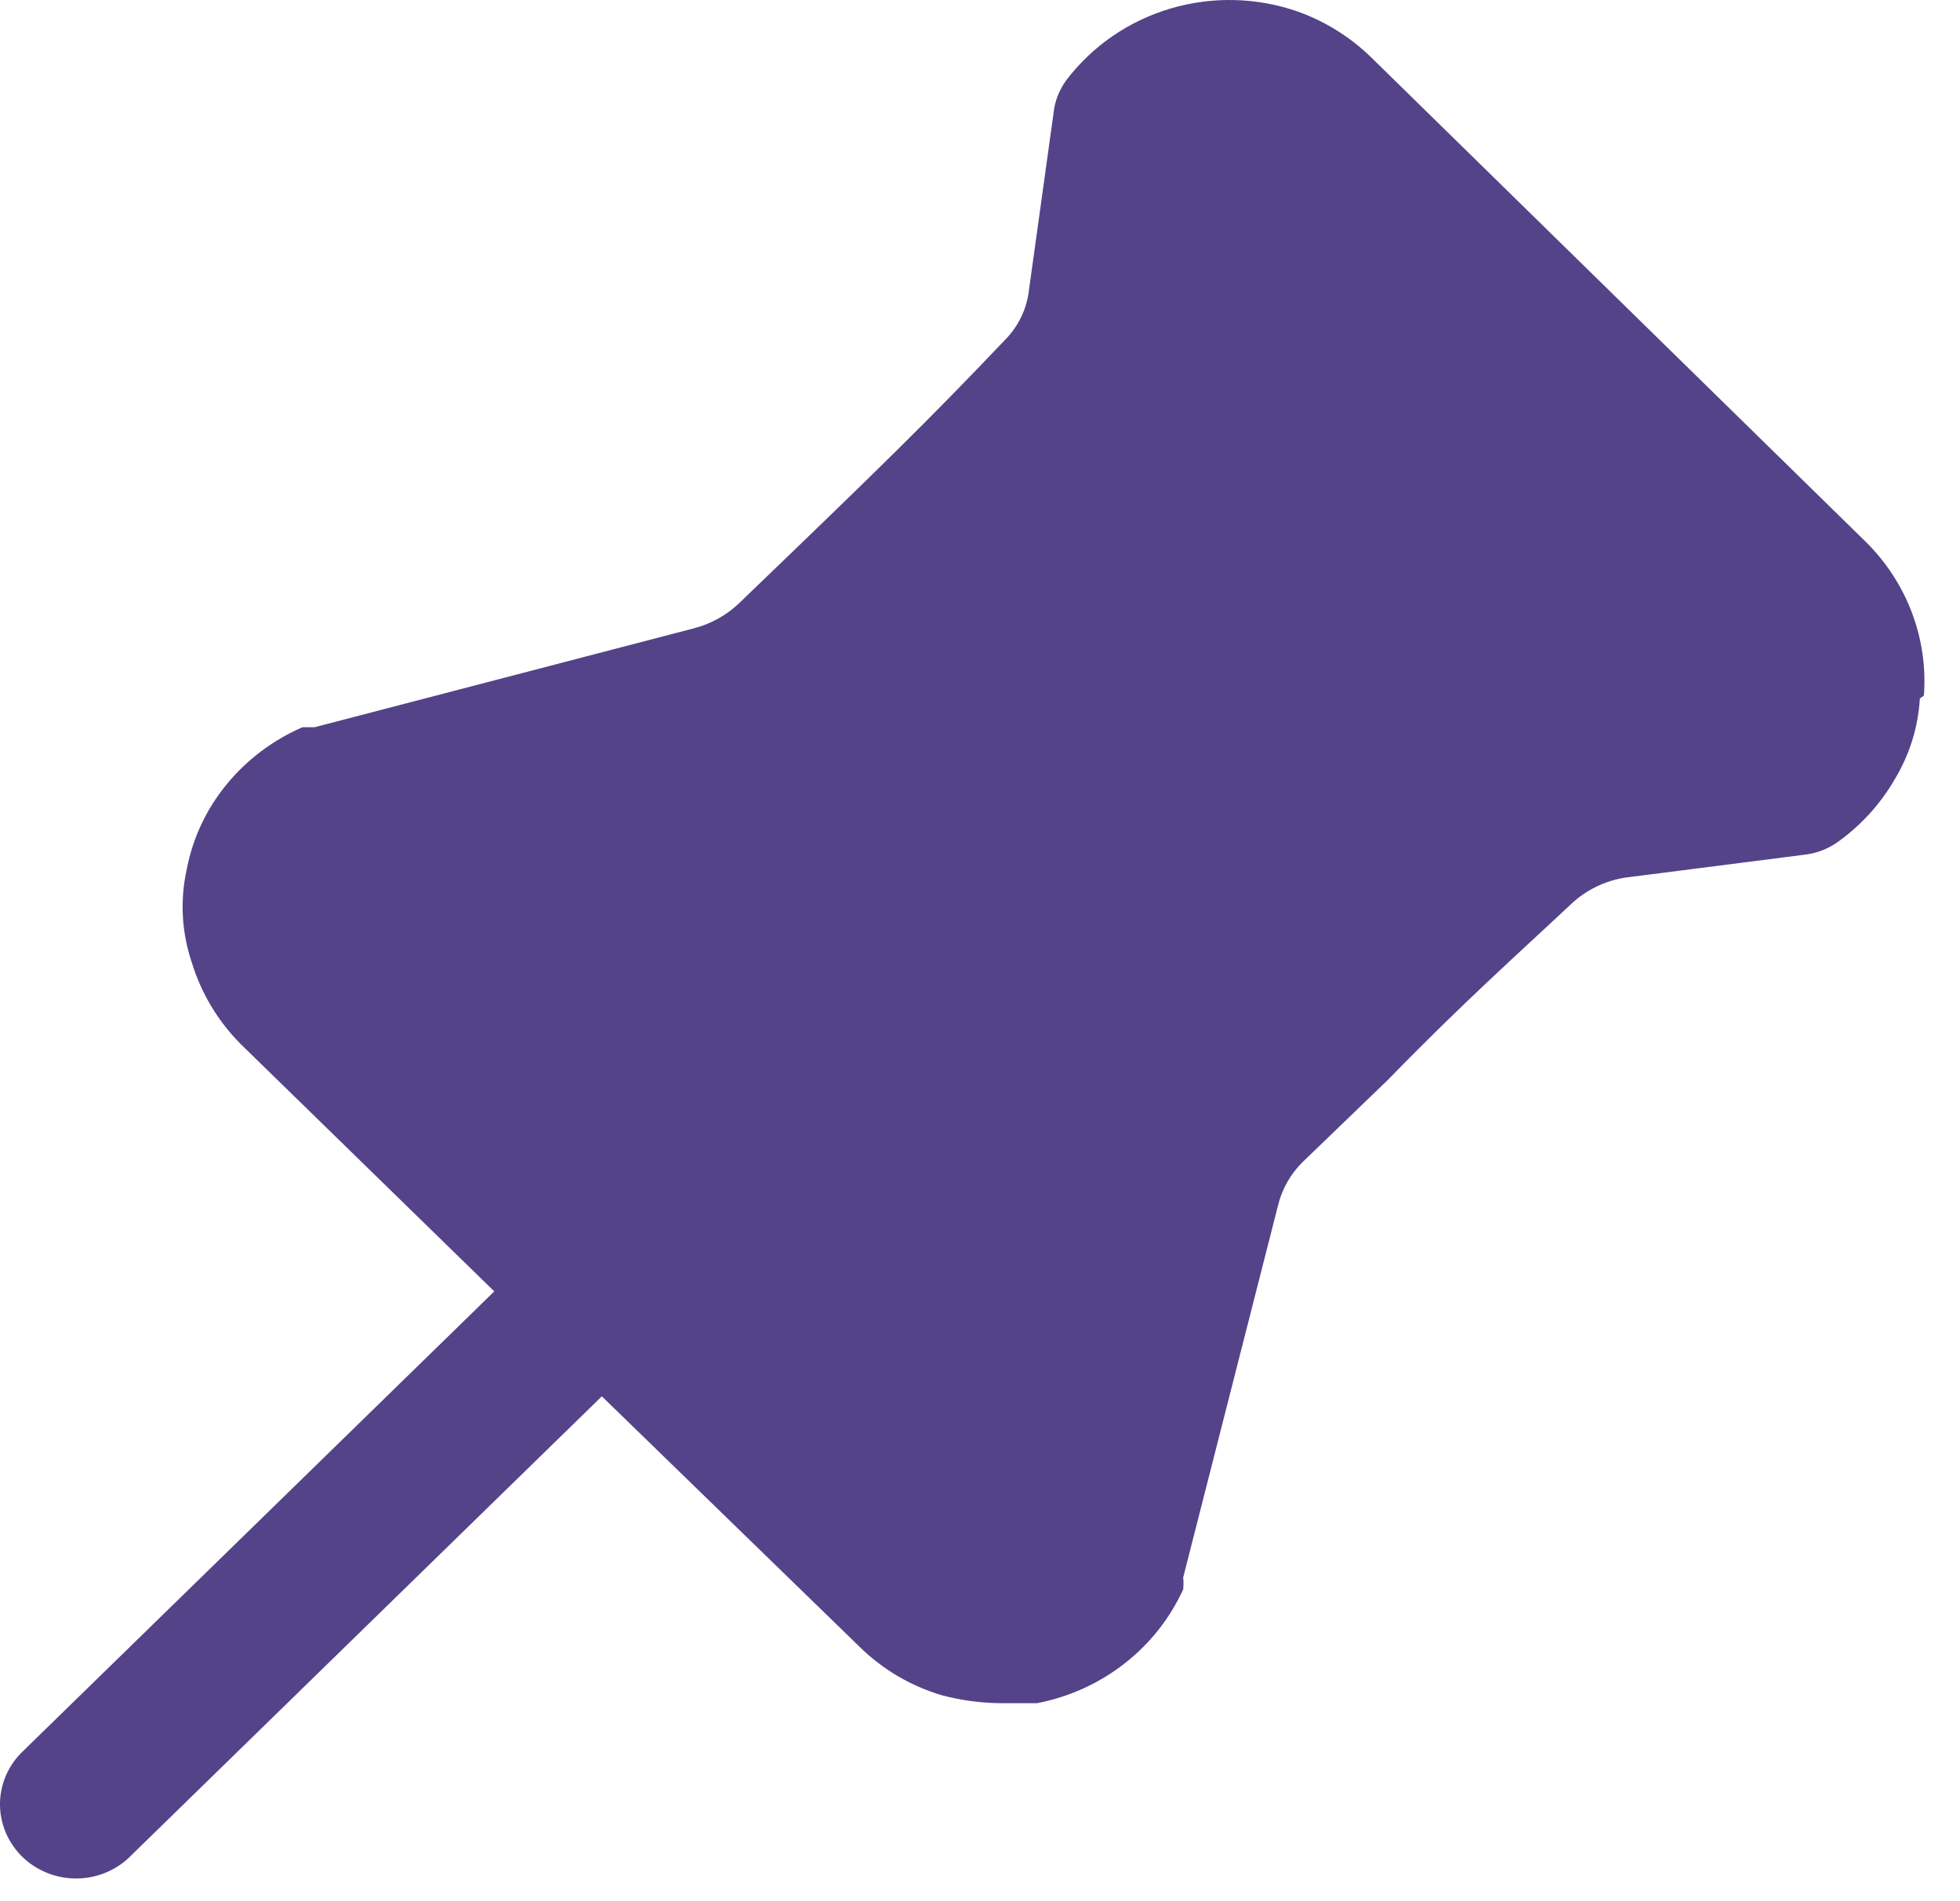
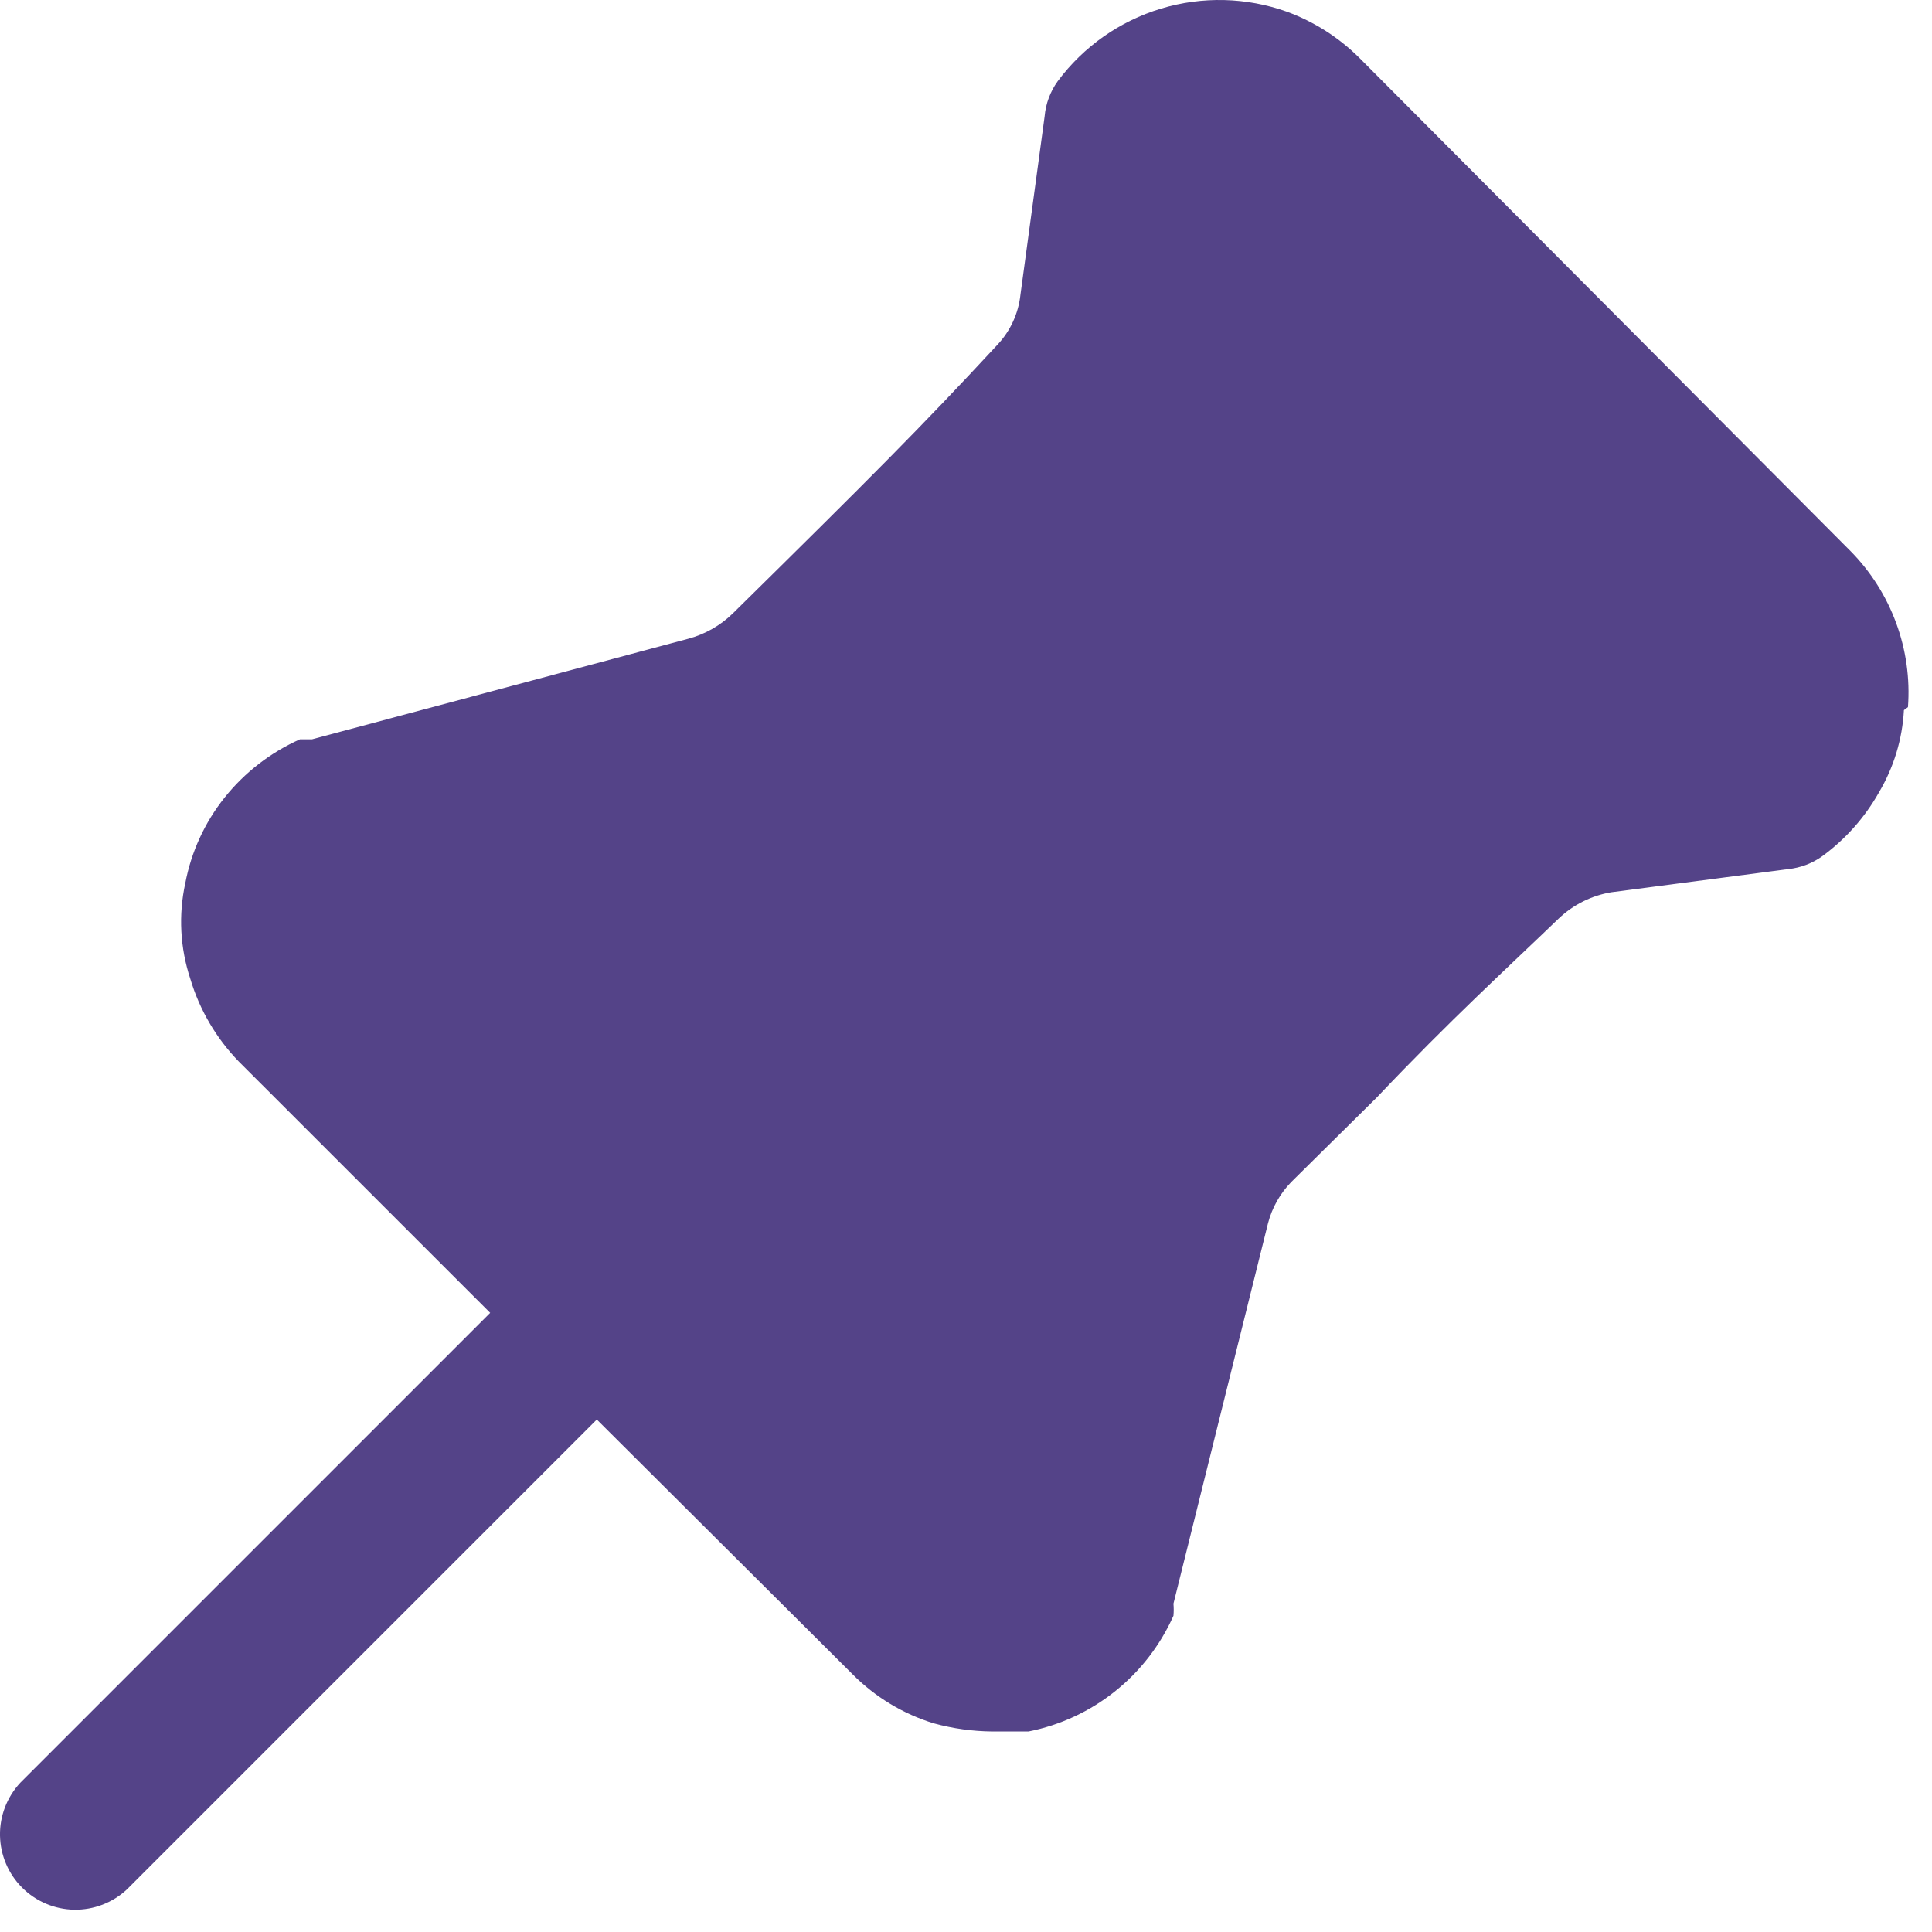
- <svg xmlns="http://www.w3.org/2000/svg" width="33" height="32" viewBox="0 0 33 32" fill="none">
-   <path d="M32.324 11.762C32.296 12.245 32.15 12.713 31.897 13.129C31.658 13.541 31.332 13.899 30.94 14.179C30.77 14.3 30.569 14.374 30.359 14.395L27.353 14.779C27.019 14.834 26.71 14.985 26.464 15.212C25.559 16.062 24.636 16.879 23.372 18.179L21.92 19.579C21.731 19.77 21.596 20.005 21.527 20.262L19.921 26.562C19.928 26.628 19.928 26.695 19.921 26.762C19.699 27.25 19.359 27.68 18.931 28.013C18.503 28.347 17.999 28.575 17.461 28.679H16.846C16.512 28.676 16.179 28.631 15.855 28.545C15.332 28.389 14.857 28.108 14.472 27.729L10.133 23.512L2.155 31.295C1.912 31.516 1.591 31.636 1.259 31.631C0.927 31.625 0.61 31.494 0.375 31.265C0.141 31.036 0.006 30.727 0 30.403C-0.006 30.079 0.118 29.766 0.344 29.529L8.322 21.745L4.051 17.579C3.669 17.194 3.388 16.725 3.231 16.212C3.057 15.701 3.028 15.154 3.146 14.629C3.246 14.111 3.475 13.624 3.812 13.212C4.153 12.794 4.593 12.463 5.093 12.245H5.298L11.687 10.579C11.97 10.505 12.229 10.361 12.439 10.162C14.813 7.879 15.633 7.079 16.932 5.712C17.153 5.484 17.291 5.191 17.325 4.879L17.735 1.929C17.753 1.718 17.83 1.517 17.957 1.345C18.394 0.772 19.008 0.35 19.71 0.143C20.411 -0.064 21.162 -0.046 21.852 0.195C22.314 0.361 22.733 0.623 23.082 0.962L31.419 9.129C31.76 9.467 32.023 9.872 32.191 10.318C32.359 10.763 32.428 11.239 32.392 11.712L32.324 11.762Z" fill="#544388" />
+ <svg xmlns="http://www.w3.org/2000/svg" width="32" height="32" viewBox="0 0 32 32" fill="none">
+   <path d="M31.535 11.762C31.509 12.245 31.366 12.713 31.119 13.129C30.886 13.541 30.568 13.899 30.186 14.179C30.019 14.3 29.823 14.374 29.619 14.395L26.686 14.779C26.36 14.834 26.058 14.985 25.819 15.212C24.936 16.062 24.035 16.879 22.802 18.179L21.386 19.579C21.201 19.77 21.069 20.005 21.002 20.262L19.436 26.562C19.442 26.628 19.442 26.695 19.436 26.762C19.218 27.25 18.887 27.68 18.469 28.013C18.052 28.347 17.56 28.575 17.035 28.679H16.436C16.109 28.676 15.784 28.631 15.469 28.545C14.958 28.389 14.495 28.108 14.119 27.729L9.885 23.512L2.102 31.295C1.865 31.516 1.552 31.636 1.228 31.631C0.904 31.625 0.595 31.494 0.366 31.265C0.137 31.036 0.006 30.727 0 30.403C-0.006 30.079 0.115 29.766 0.335 29.529L8.119 21.745L3.952 17.579C3.58 17.194 3.305 16.725 3.152 16.212C2.983 15.701 2.954 15.154 3.069 14.629C3.167 14.111 3.39 13.624 3.719 13.212C4.052 12.794 4.481 12.463 4.969 12.245H5.169L11.402 10.579C11.678 10.505 11.931 10.361 12.136 10.162C14.452 7.879 15.252 7.079 16.519 5.712C16.734 5.484 16.869 5.191 16.902 4.879L17.302 1.929C17.32 1.718 17.395 1.517 17.519 1.345C17.945 0.772 18.545 0.35 19.229 0.143C19.913 -0.064 20.646 -0.046 21.319 0.195C21.769 0.361 22.179 0.623 22.519 0.962L30.652 9.129C30.985 9.467 31.242 9.872 31.406 10.318C31.57 10.763 31.637 11.239 31.602 11.712L31.535 11.762Z" fill="#544388" />
</svg>
